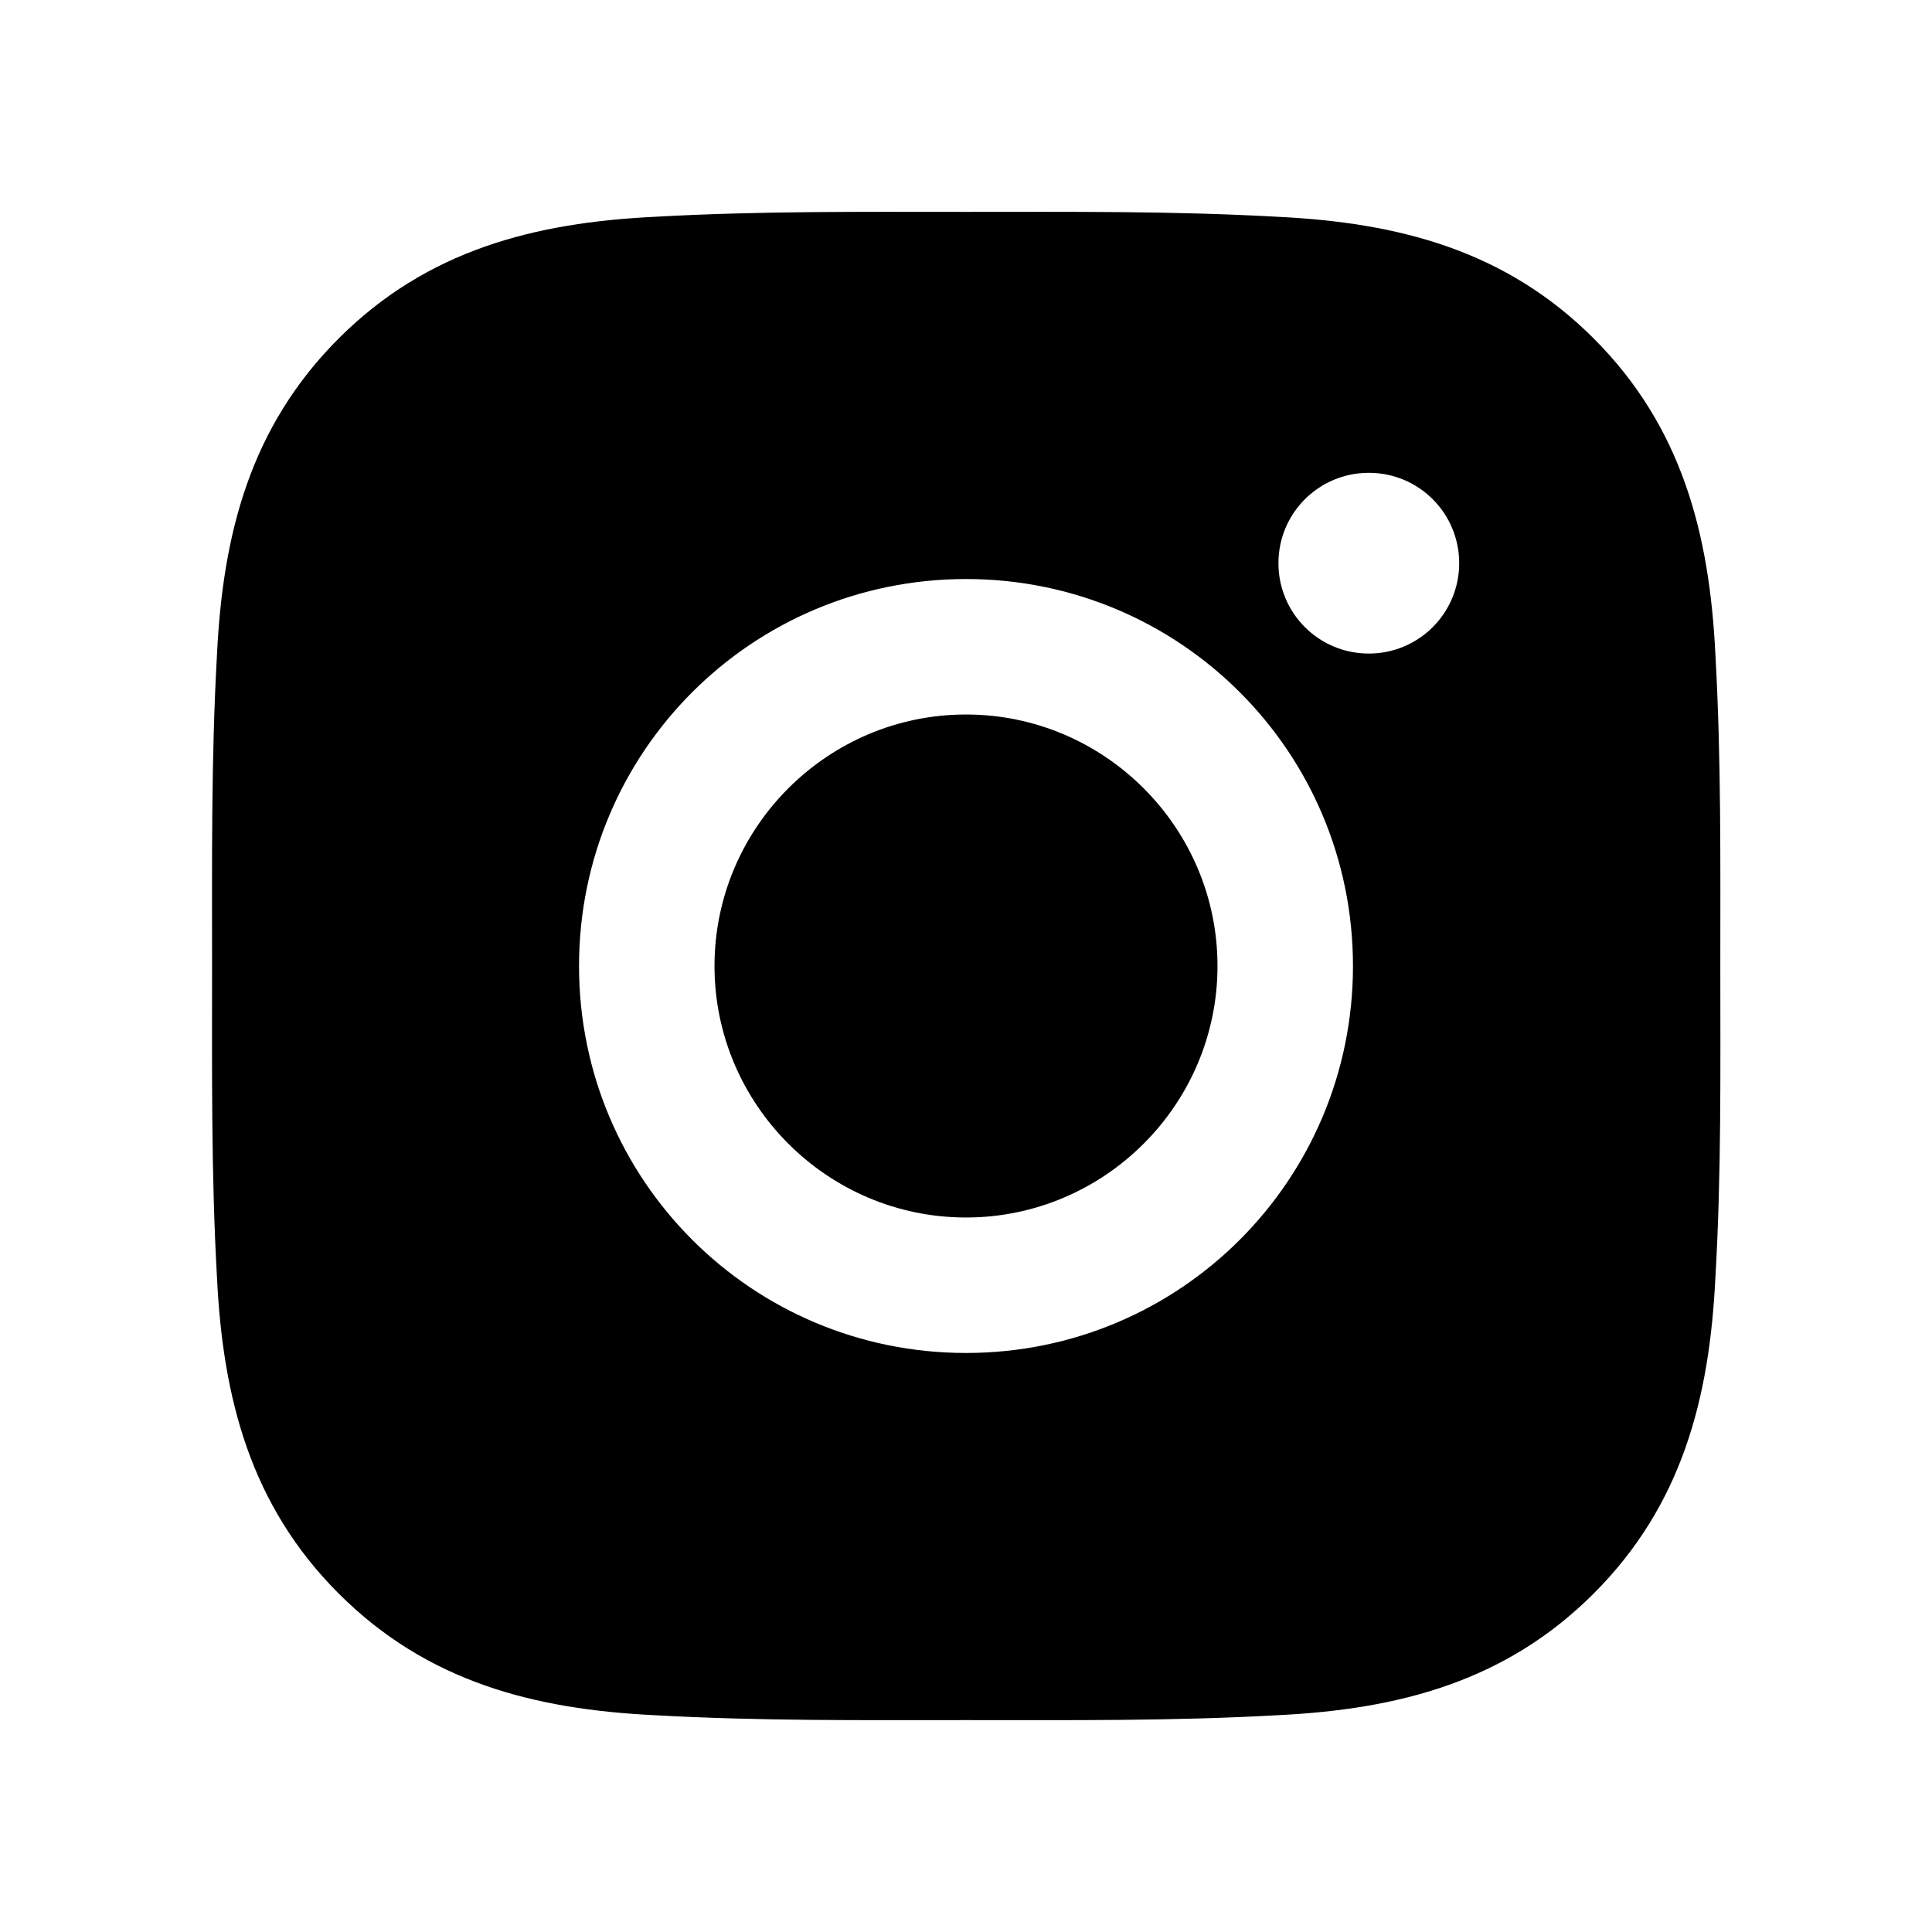
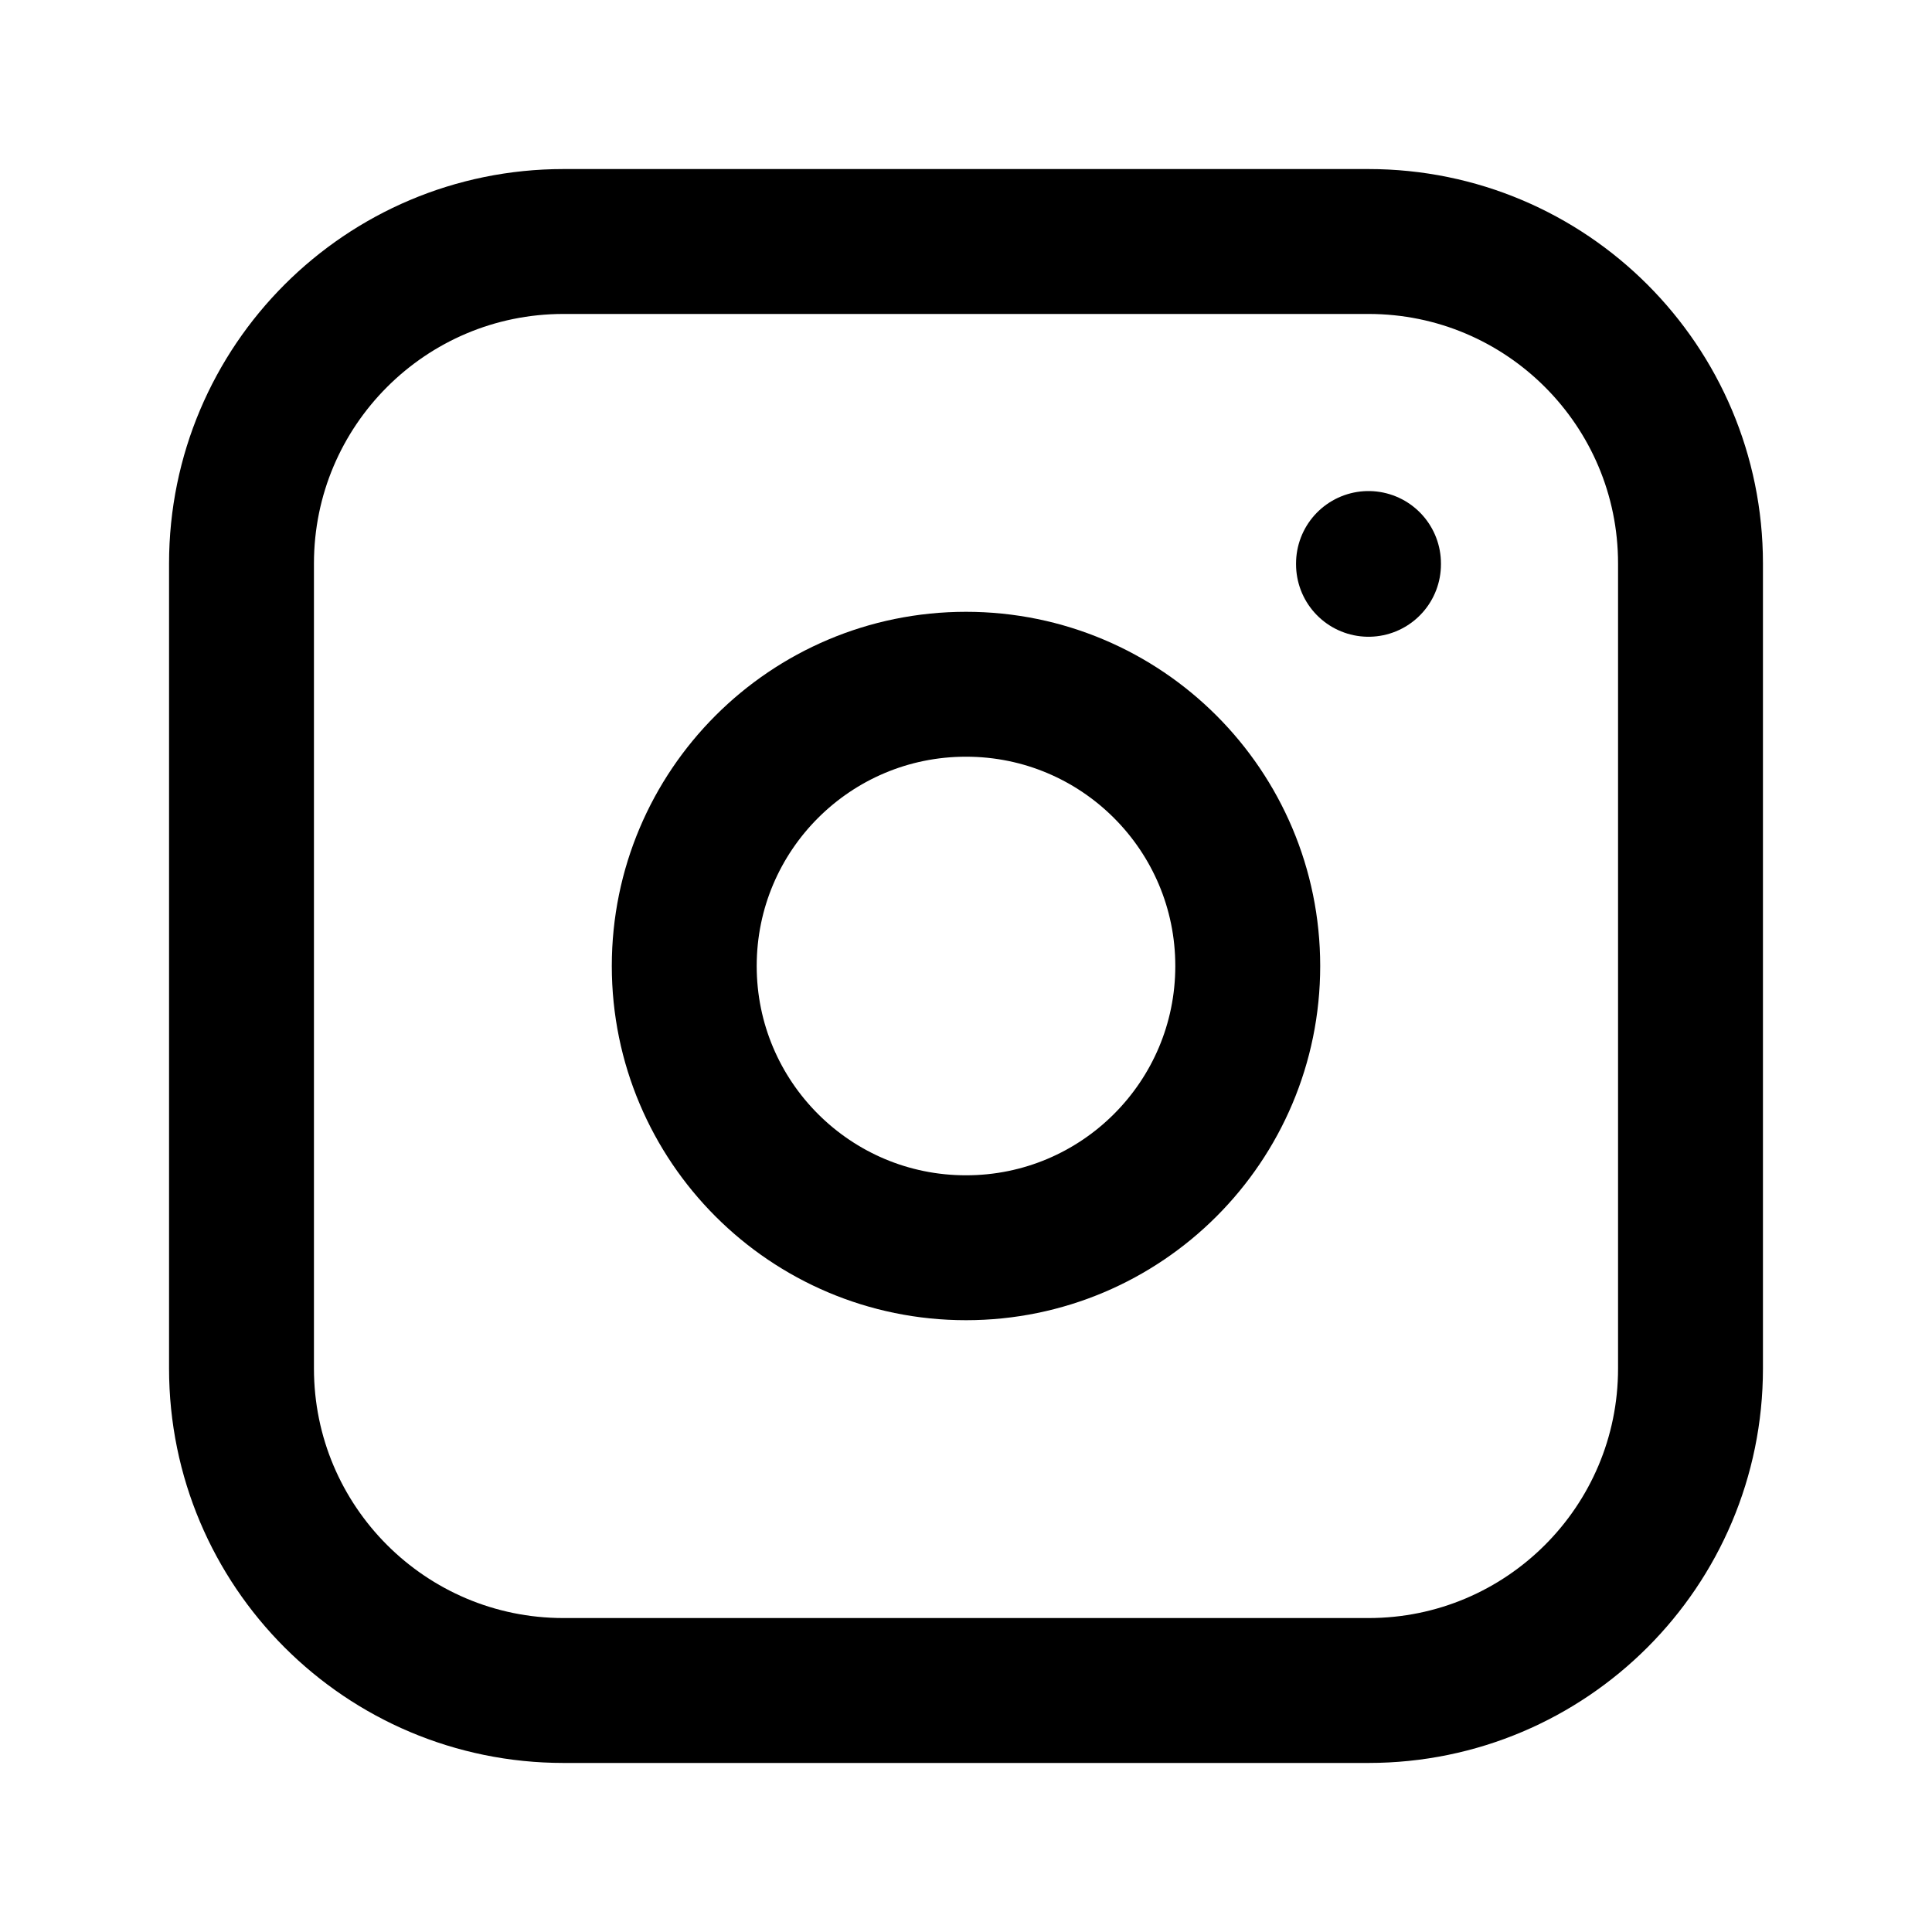
- <svg xmlns="http://www.w3.org/2000/svg" fill="none" width="20px" height="20px" viewBox="0 0 1024 1024">
-   <path d="M512 378.7c-73.4 0-133.3 59.9-133.3 133.3S438.6 645.3 512 645.3 645.3 585.4 645.3 512 585.4 378.7 512 378.7zM911.8 512c0-55.2.5-109.9-2.6-165-3.1-64-17.7-120.8-64.5-167.6-46.9-46.9-103.6-61.4-167.6-64.5-55.2-3.1-109.9-2.6-165-2.6-55.2 0-109.9-.5-165 2.6-64 3.1-120.8 17.7-167.6 64.5C132.6 226.3 118.1 283 115 347c-3.1 55.2-2.6 109.9-2.6 165s-.5 109.9 2.6 165c3.1 64 17.7 120.8 64.5 167.6 46.9 46.9 103.6 61.4 167.6 64.5 55.2 3.1 109.9 2.6 165 2.6 55.2 0 109.9.5 165-2.6 64-3.1 120.8-17.7 167.6-64.5 46.9-46.9 61.4-103.6 64.5-167.6 3.2-55.1 2.6-109.8 2.6-165zM512 717.1c-113.5 0-205.1-91.6-205.1-205.1S398.5 306.9 512 306.9 717.1 398.5 717.1 512 625.5 717.1 512 717.1zm213.5-370.7c-26.5 0-47.9-21.4-47.9-47.9s21.4-47.9 47.9-47.9 47.9 21.4 47.9 47.9a47.84 47.84 0 0 1-47.9 47.9z" fill="currentColor" />
+ <svg xmlns="http://www.w3.org/2000/svg" width="20" height="20" viewBox="0 0 24 24" fill="none" stroke="currentColor" stroke-width="1.8" stroke-linecap="round" stroke-linejoin="round">
+   <path d="M3 7a4 4 0 0 1 4 -4h10a4 4 0 0 1 4 4v10a4 4 0 0 1 -4 4h-10a4 4 0 0 1 -4 -4l0 -10" />
+   <path d="M8.5 12a3.5 3.5 0 1 0 7 0a3.5 3.5 0 0 0 -7 0" />
+   <path d="M17 7v.01" />
</svg>
